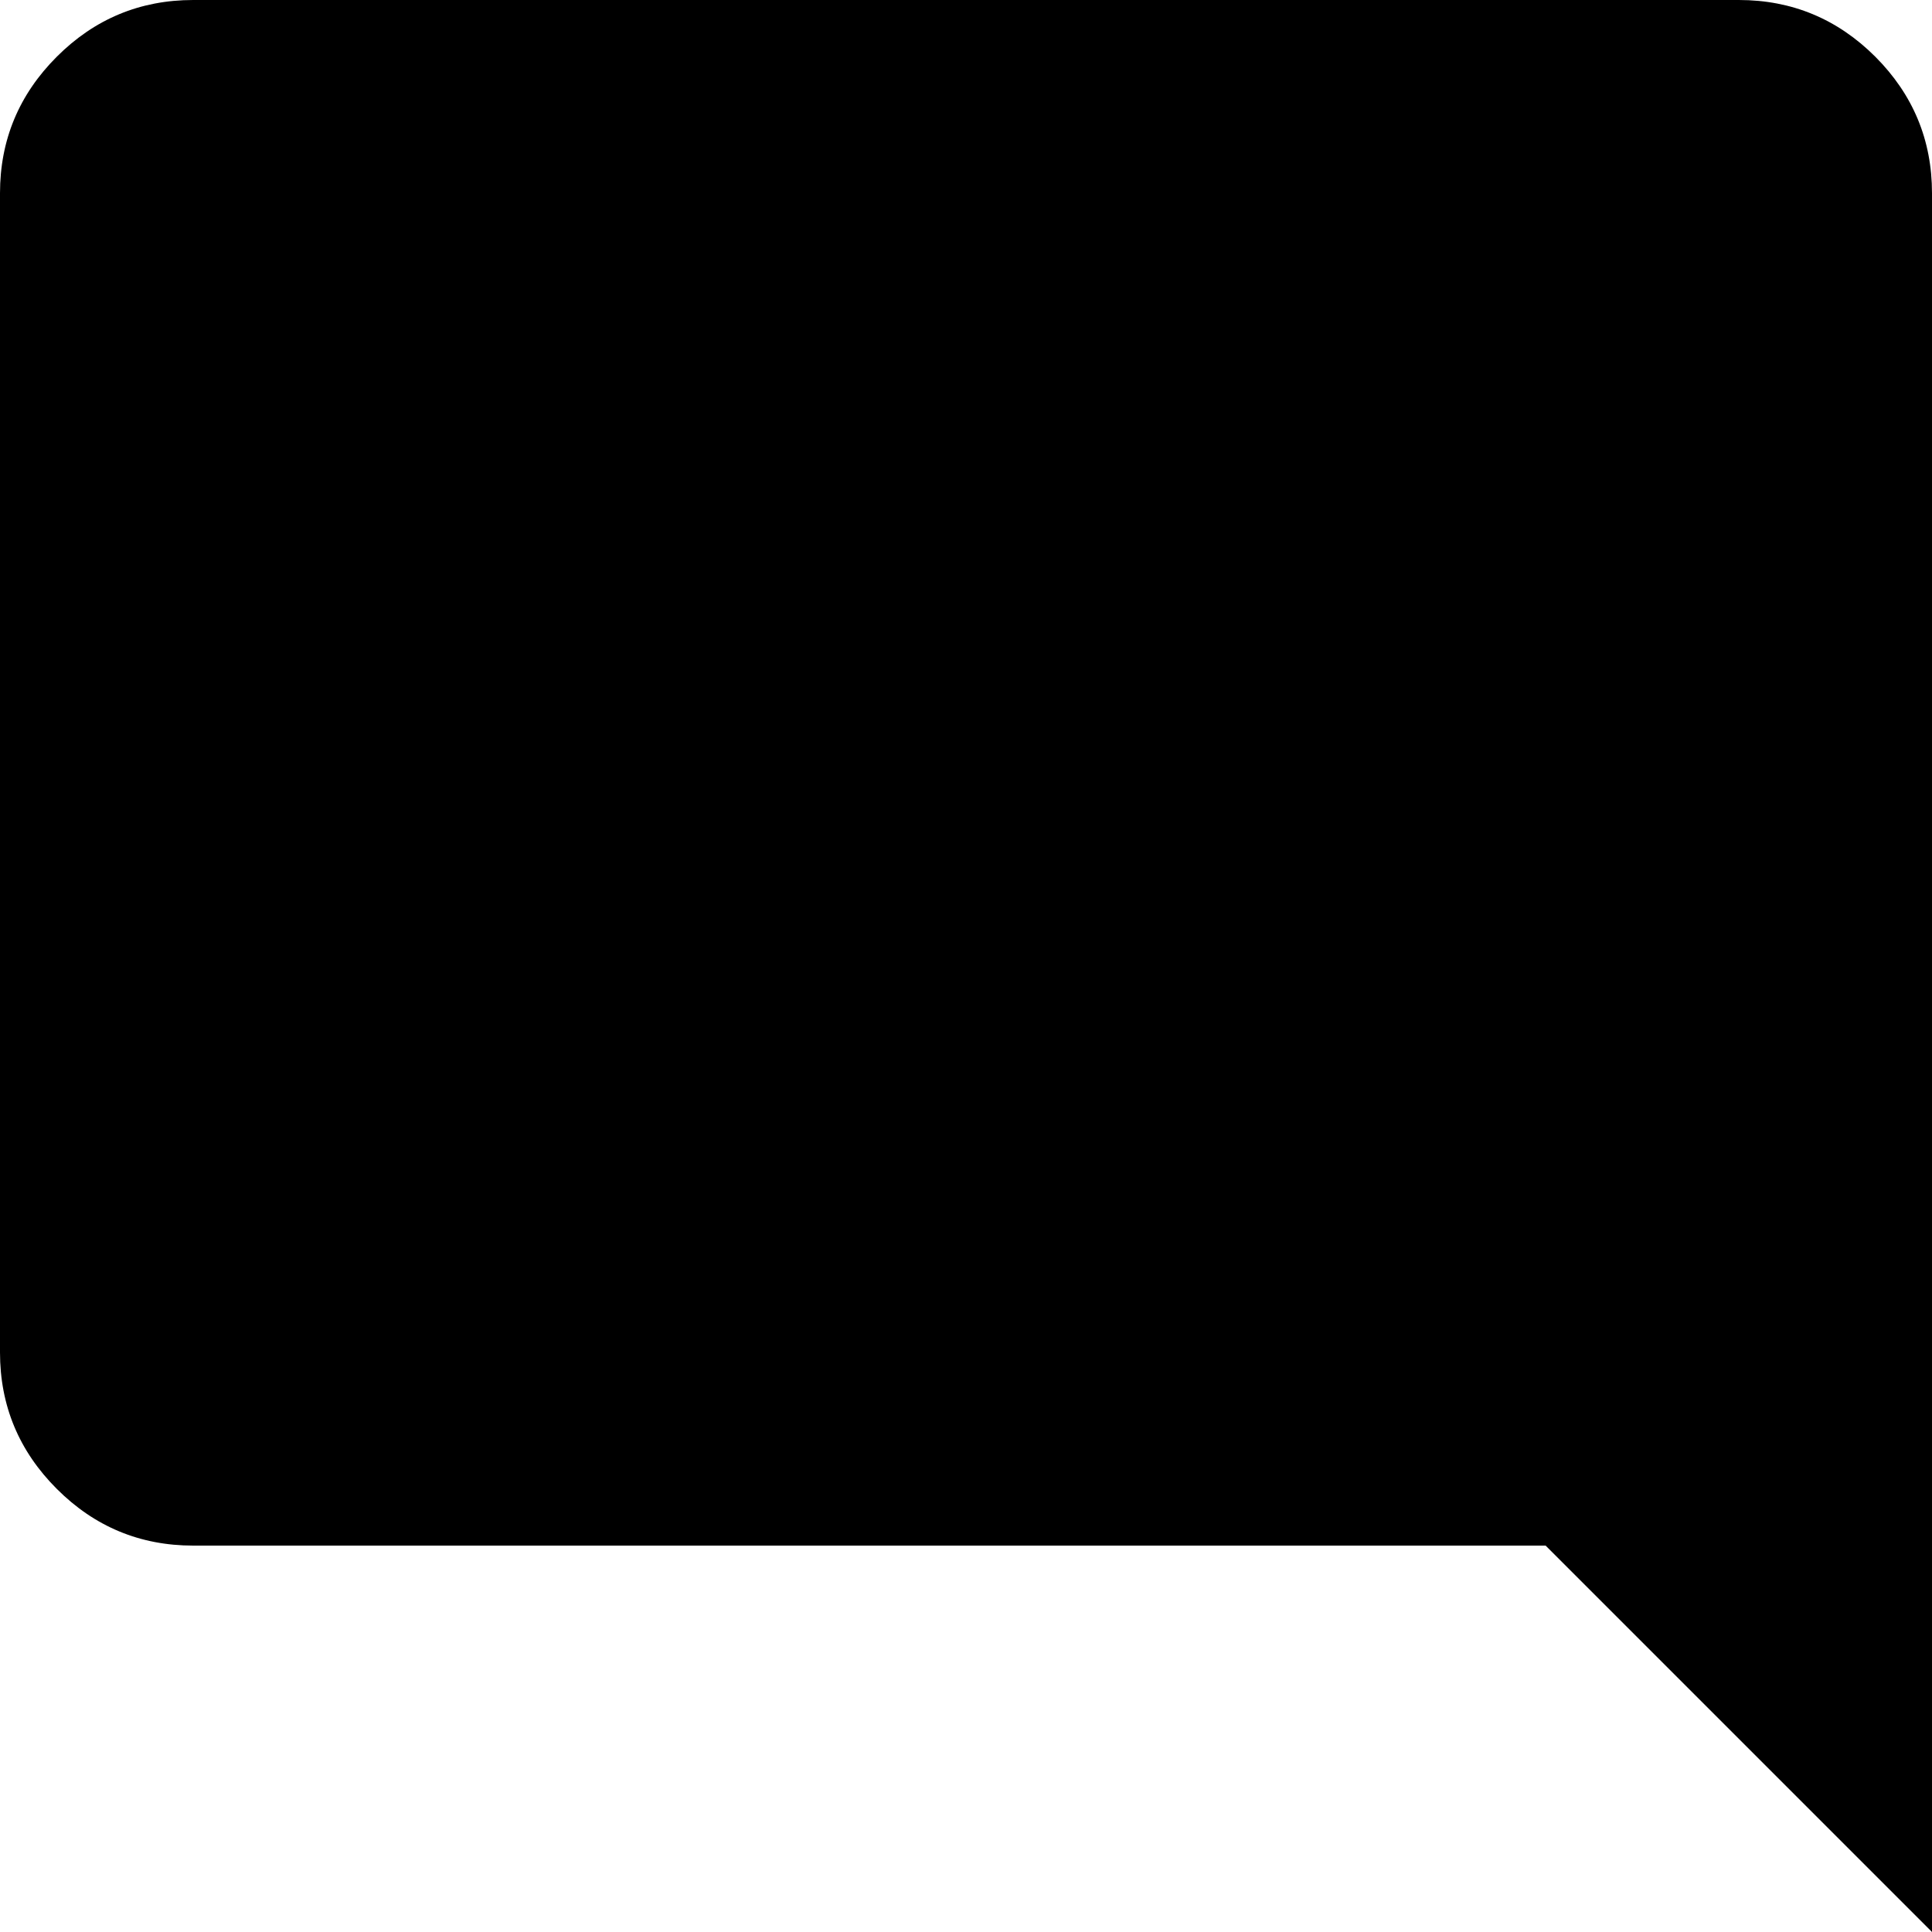
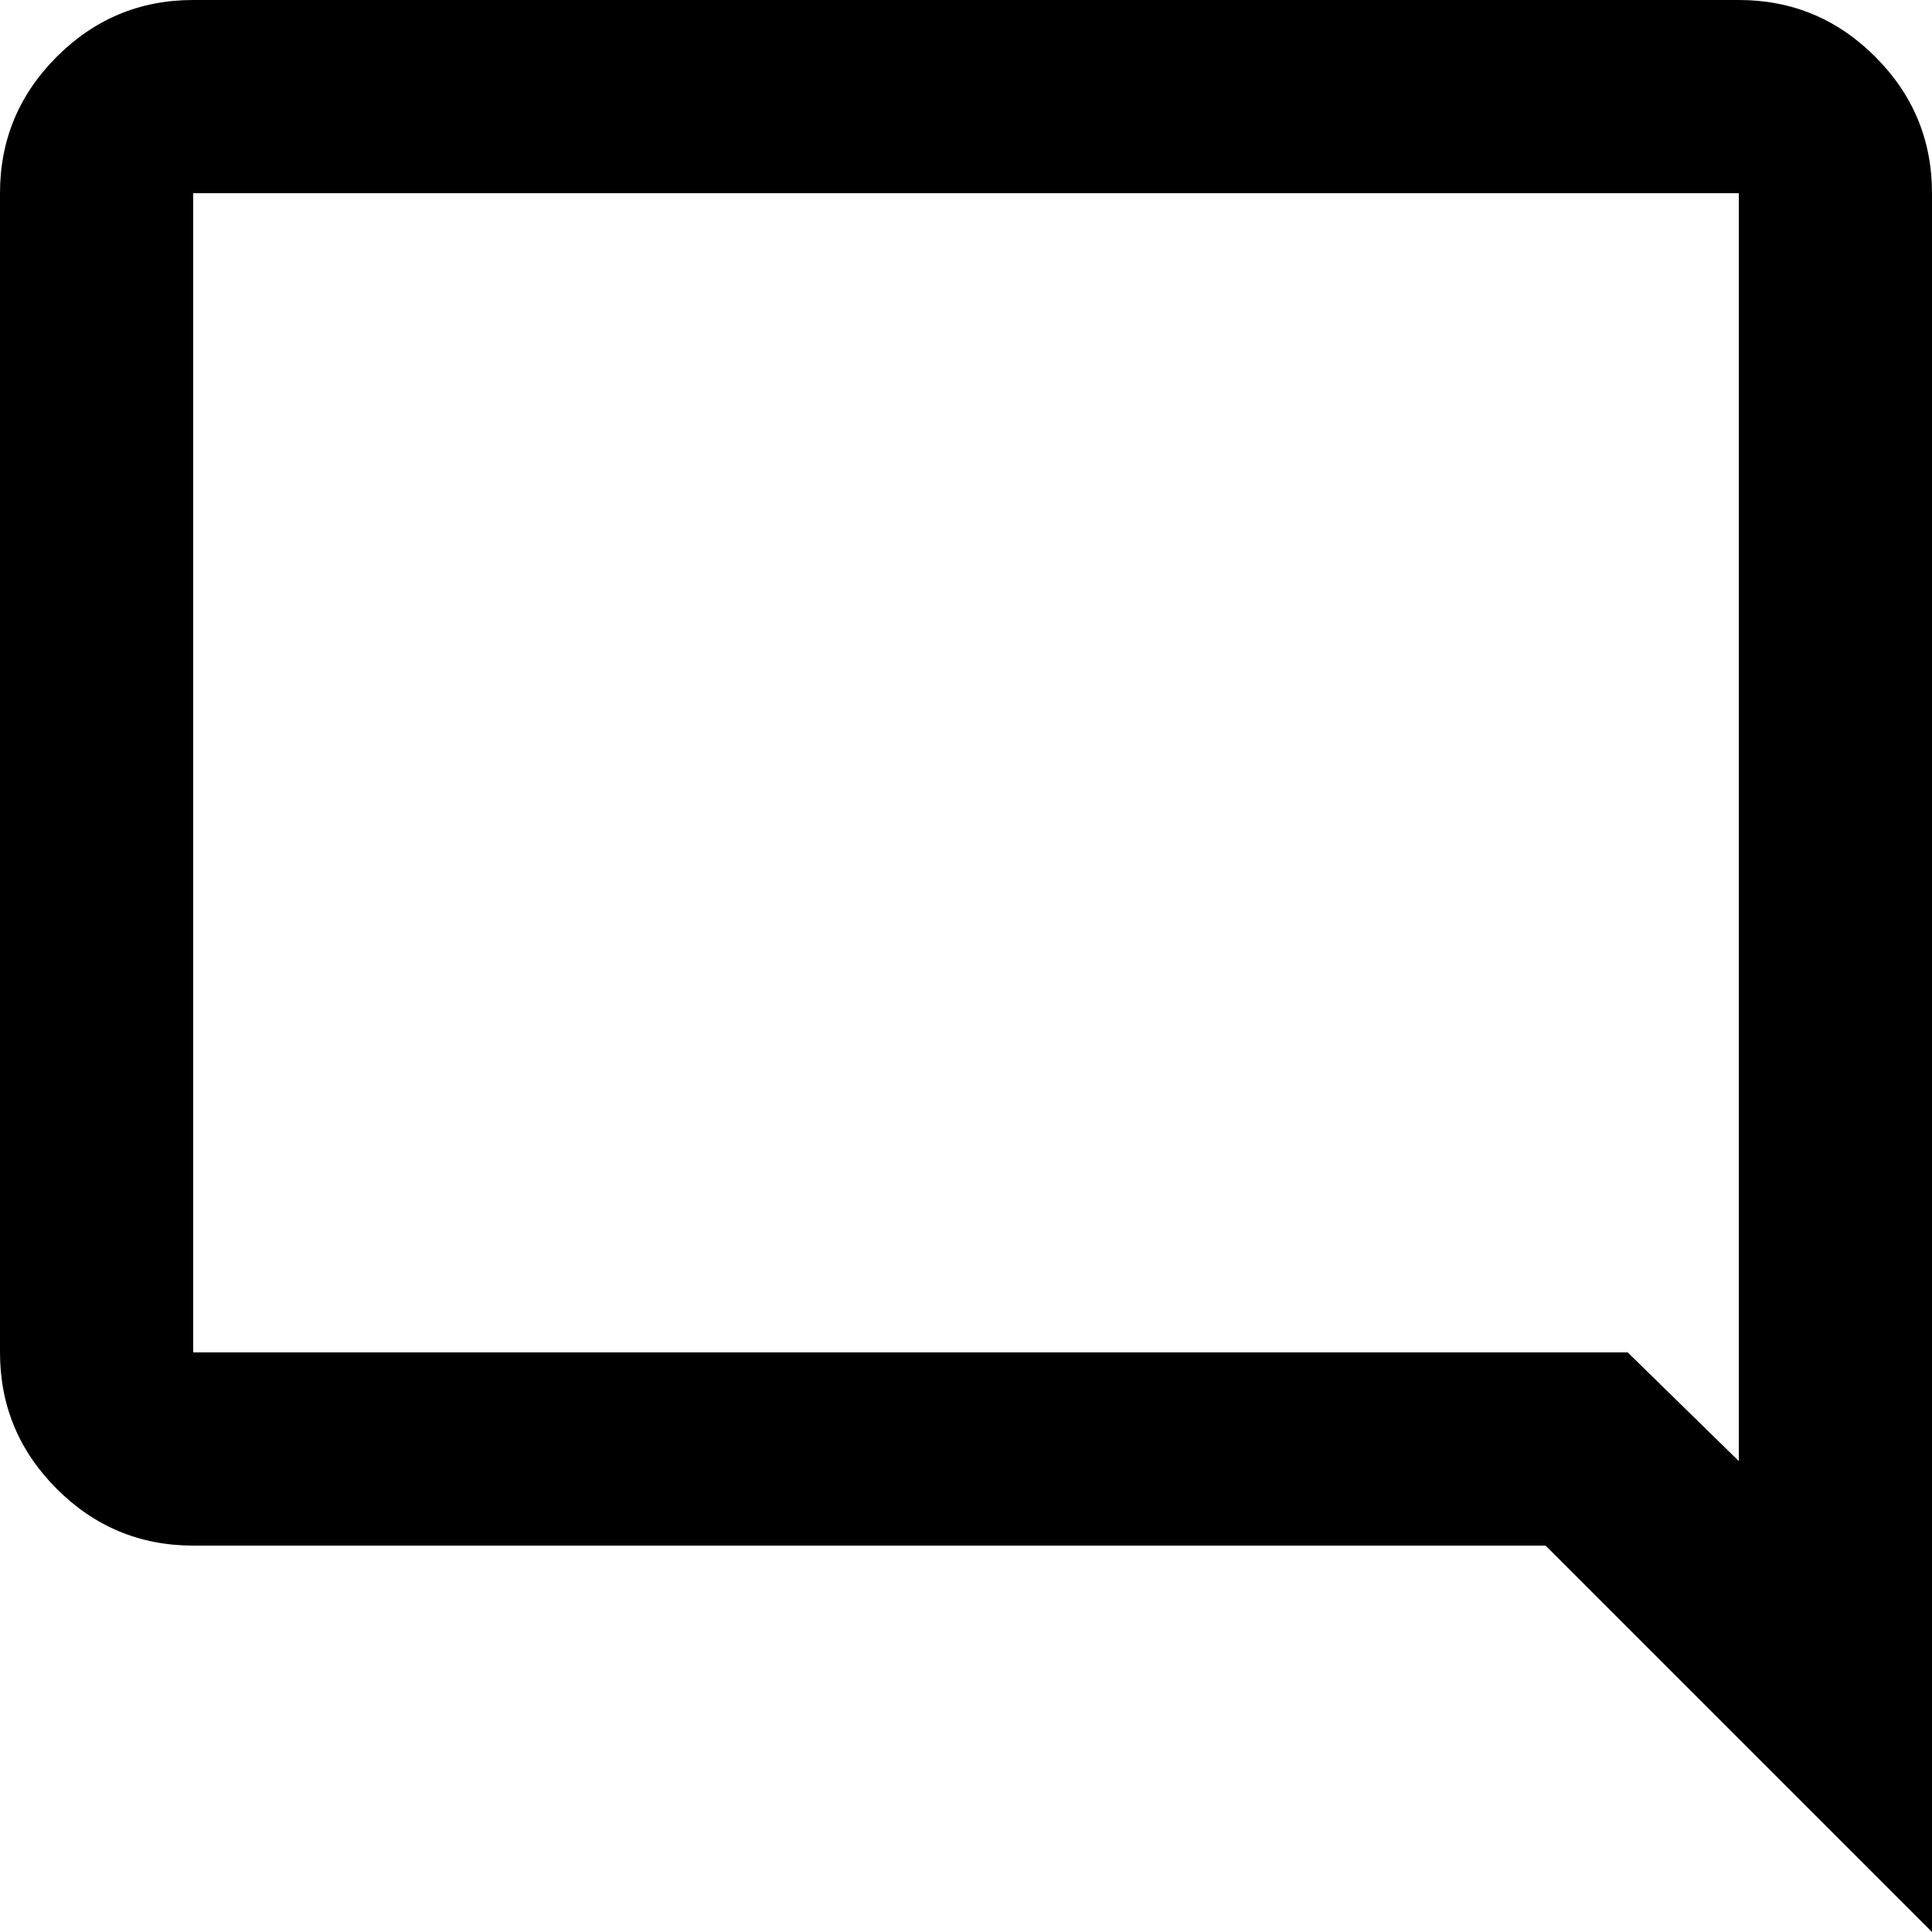
- <svg xmlns="http://www.w3.org/2000/svg" width="16" height="16" viewBox="0 0 16 16" version="1.1" xml:space="preserve" style="fill-rule:evenodd;clip-rule:evenodd;stroke-linejoin:round;stroke-miterlimit:2;">
-   <g transform="matrix(0.8,0,0,0.8,-1.6,-1.6)">
-     <path d="M4,18C3.45,18 2.979,17.804 2.588,17.413C2.196,17.021 2,16.55 2,16L2,4C2,3.45 2.196,2.979 2.588,2.587C2.979,2.196 3.45,2 4,2L20,2C20.55,2 21.021,2.196 21.413,2.587C21.804,2.979 22,3.45 22,4L22,22L18,18L4,18Z" style="fill-rule:nonzero;" />
-   </g>
+ <svg xmlns="http://www.w3.org/2000/svg" xml:space="preserve" style="fill-rule:evenodd;clip-rule:evenodd;stroke-linejoin:round;stroke-miterlimit:2" viewBox="0 0 16 16" height="16" width="16">
+   <path d="M880-80 720-240H160c-22 0-40.833-7.833-56.5-23.5C87.833-279.167 80-298 80-320v-480c0-22 7.833-40.833 23.5-56.5C119.167-872.167 138-880 160-880h640c22 0 40.833 7.833 56.5 23.5C872.167-840.833 880-822 880-800v720ZM160-320h594l46 45v-525H160v480Zm0 0v-480 480Z" style="fill-rule:nonzero" transform="matrix(.02 0 0 .02 -1.6 17.6)" />
</svg>
